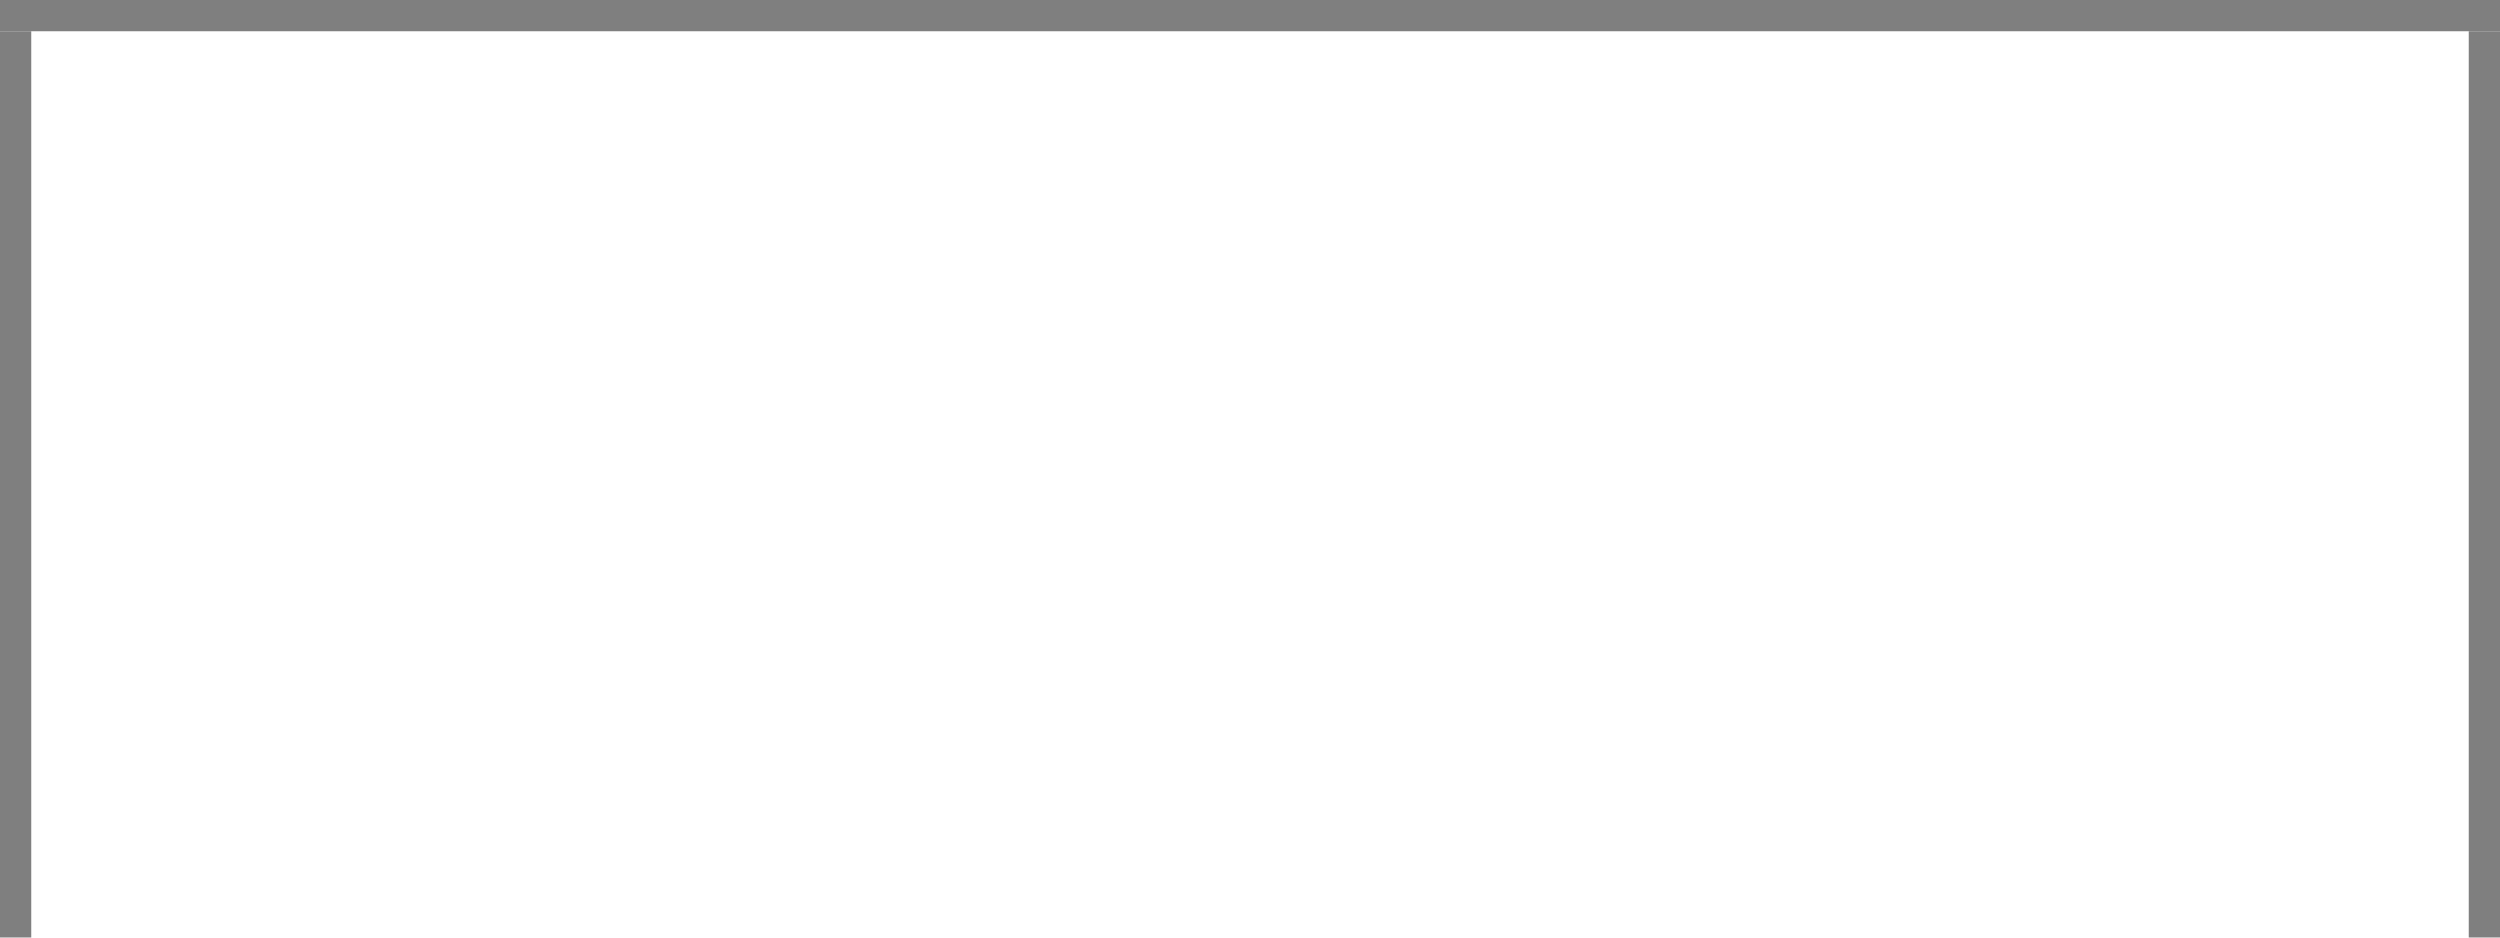
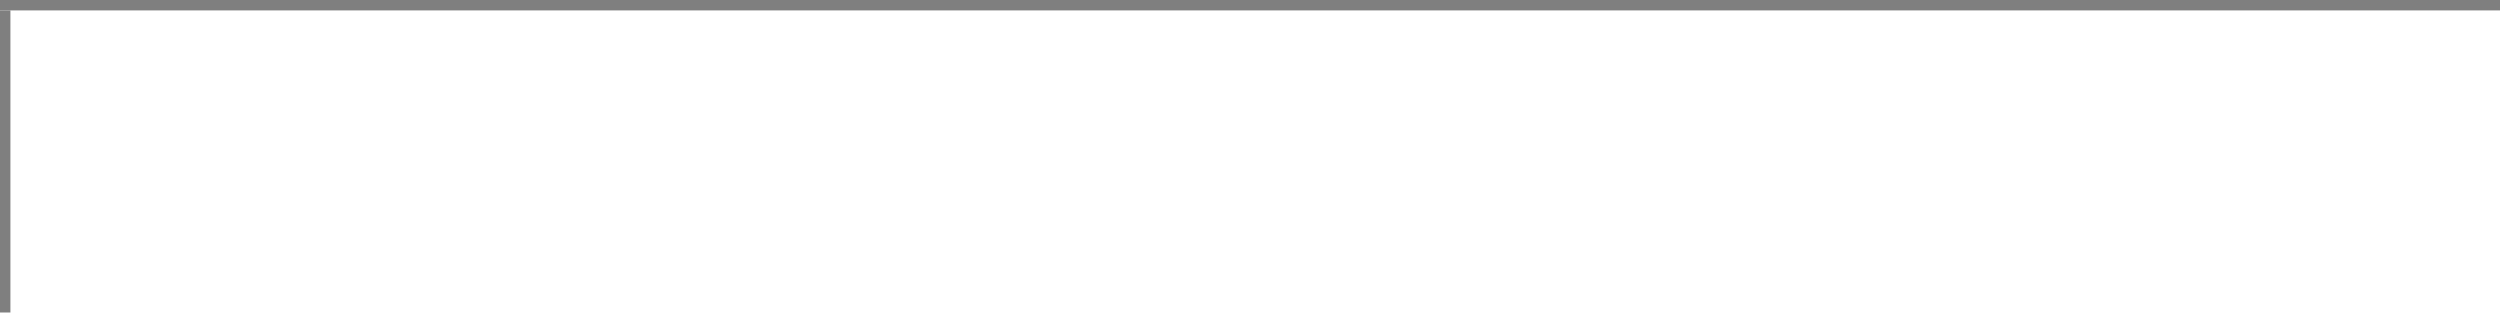
- <svg xmlns="http://www.w3.org/2000/svg" version="1.1" width="80px" height="30px" viewBox="682 180 80 30">
-   <path d="M 1 1  L 79 1  L 79 30  L 1 30  L 1 1  Z " fill-rule="nonzero" fill="rgba(255, 255, 255, 1)" stroke="none" transform="matrix(1 0 0 1 682 180 )" class="fill" />
-   <path d="M 0.5 1  L 0.5 30  " stroke-width="1" stroke-dasharray="0" stroke="rgba(127, 127, 127, 1)" fill="none" transform="matrix(1 0 0 1 682 180 )" class="stroke" />
-   <path d="M 0 0.5  L 80 0.5  " stroke-width="1" stroke-dasharray="0" stroke="rgba(127, 127, 127, 1)" fill="none" transform="matrix(1 0 0 1 682 180 )" class="stroke" />
-   <path d="M 79.5 1  L 79.5 30  " stroke-width="1" stroke-dasharray="0" stroke="rgba(127, 127, 127, 1)" fill="none" transform="matrix(1 0 0 1 682 180 )" class="stroke" />
+ <svg xmlns="http://www.w3.org/2000/svg" version="1.1" width="240px" height="30px" viewBox="92 180 240 30">
+   <path d="M 1 1  L 240 1  L 240 30  L 1 30  L 1 1  Z " fill-rule="nonzero" fill="rgba(255, 255, 255, 1)" stroke="none" transform="matrix(1 0 0 1 92 180 )" class="fill" />
+   <path d="M 0.5 1  L 0.5 30  " stroke-width="1" stroke-dasharray="0" stroke="rgba(127, 127, 127, 1)" fill="none" transform="matrix(1 0 0 1 92 180 )" class="stroke" />
+   <path d="M 0 0.5  L 240 0.5  " stroke-width="1" stroke-dasharray="0" stroke="rgba(127, 127, 127, 1)" fill="none" transform="matrix(1 0 0 1 92 180 )" class="stroke" />
</svg>
